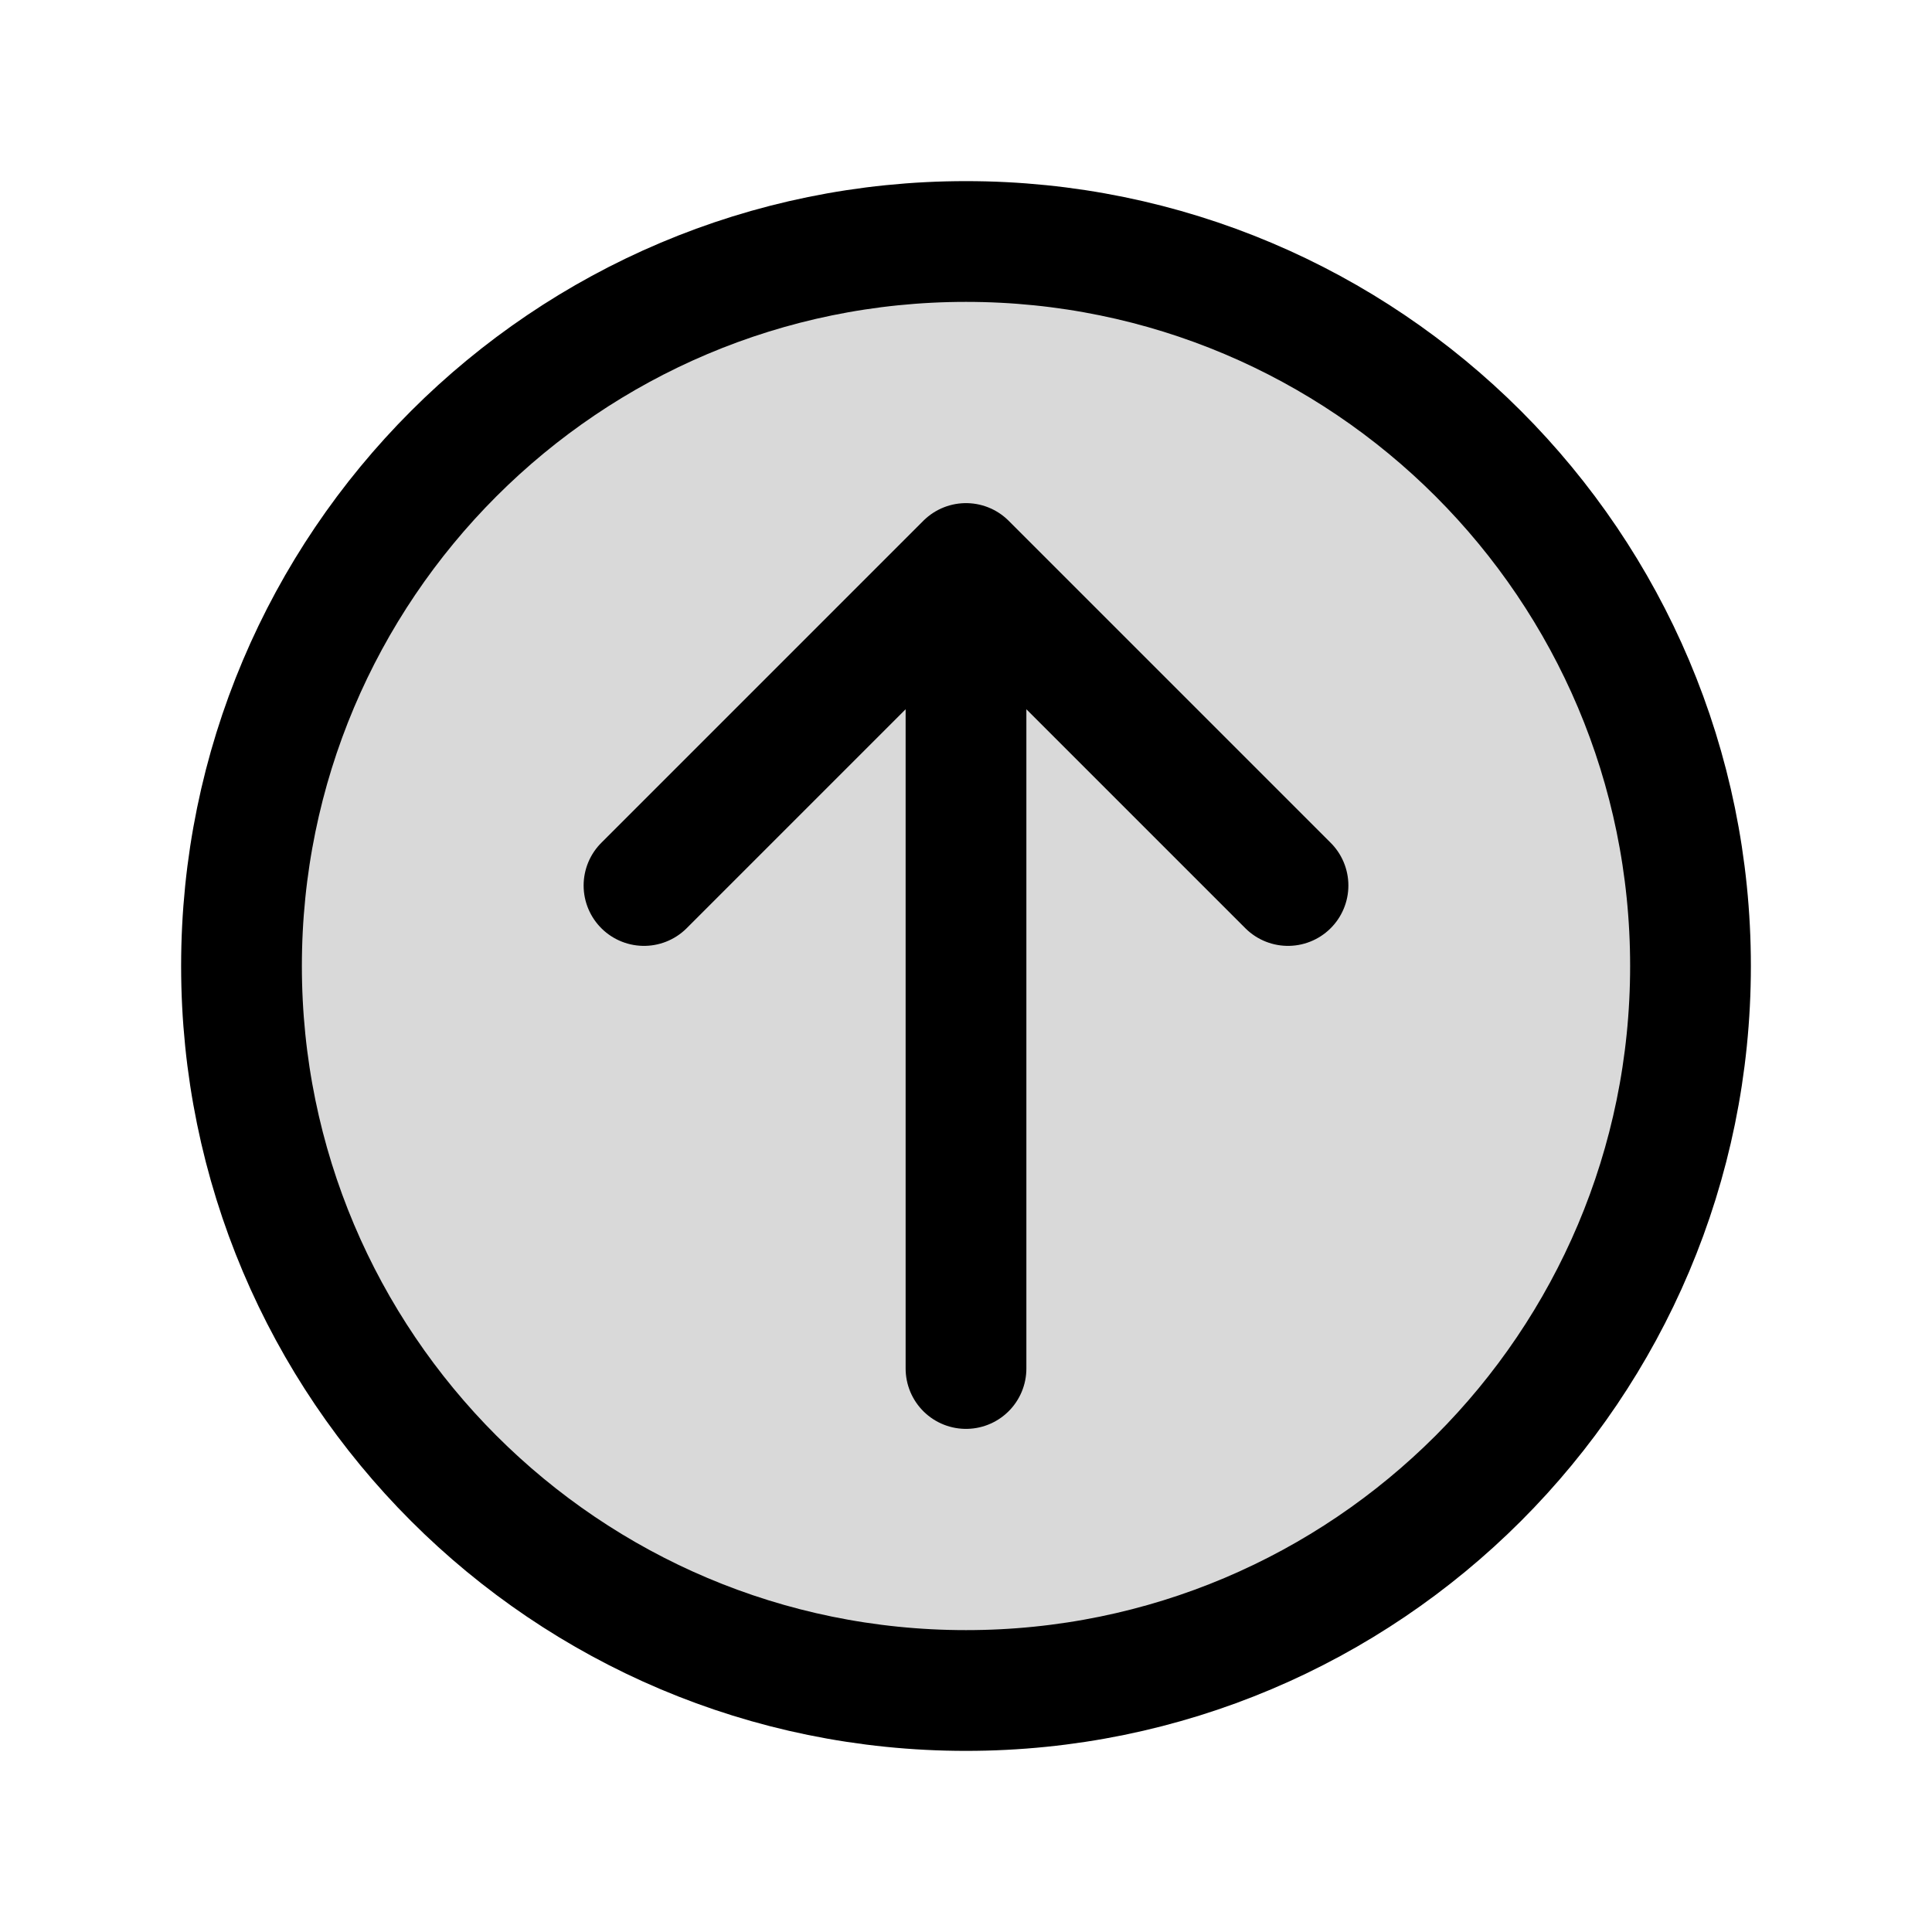
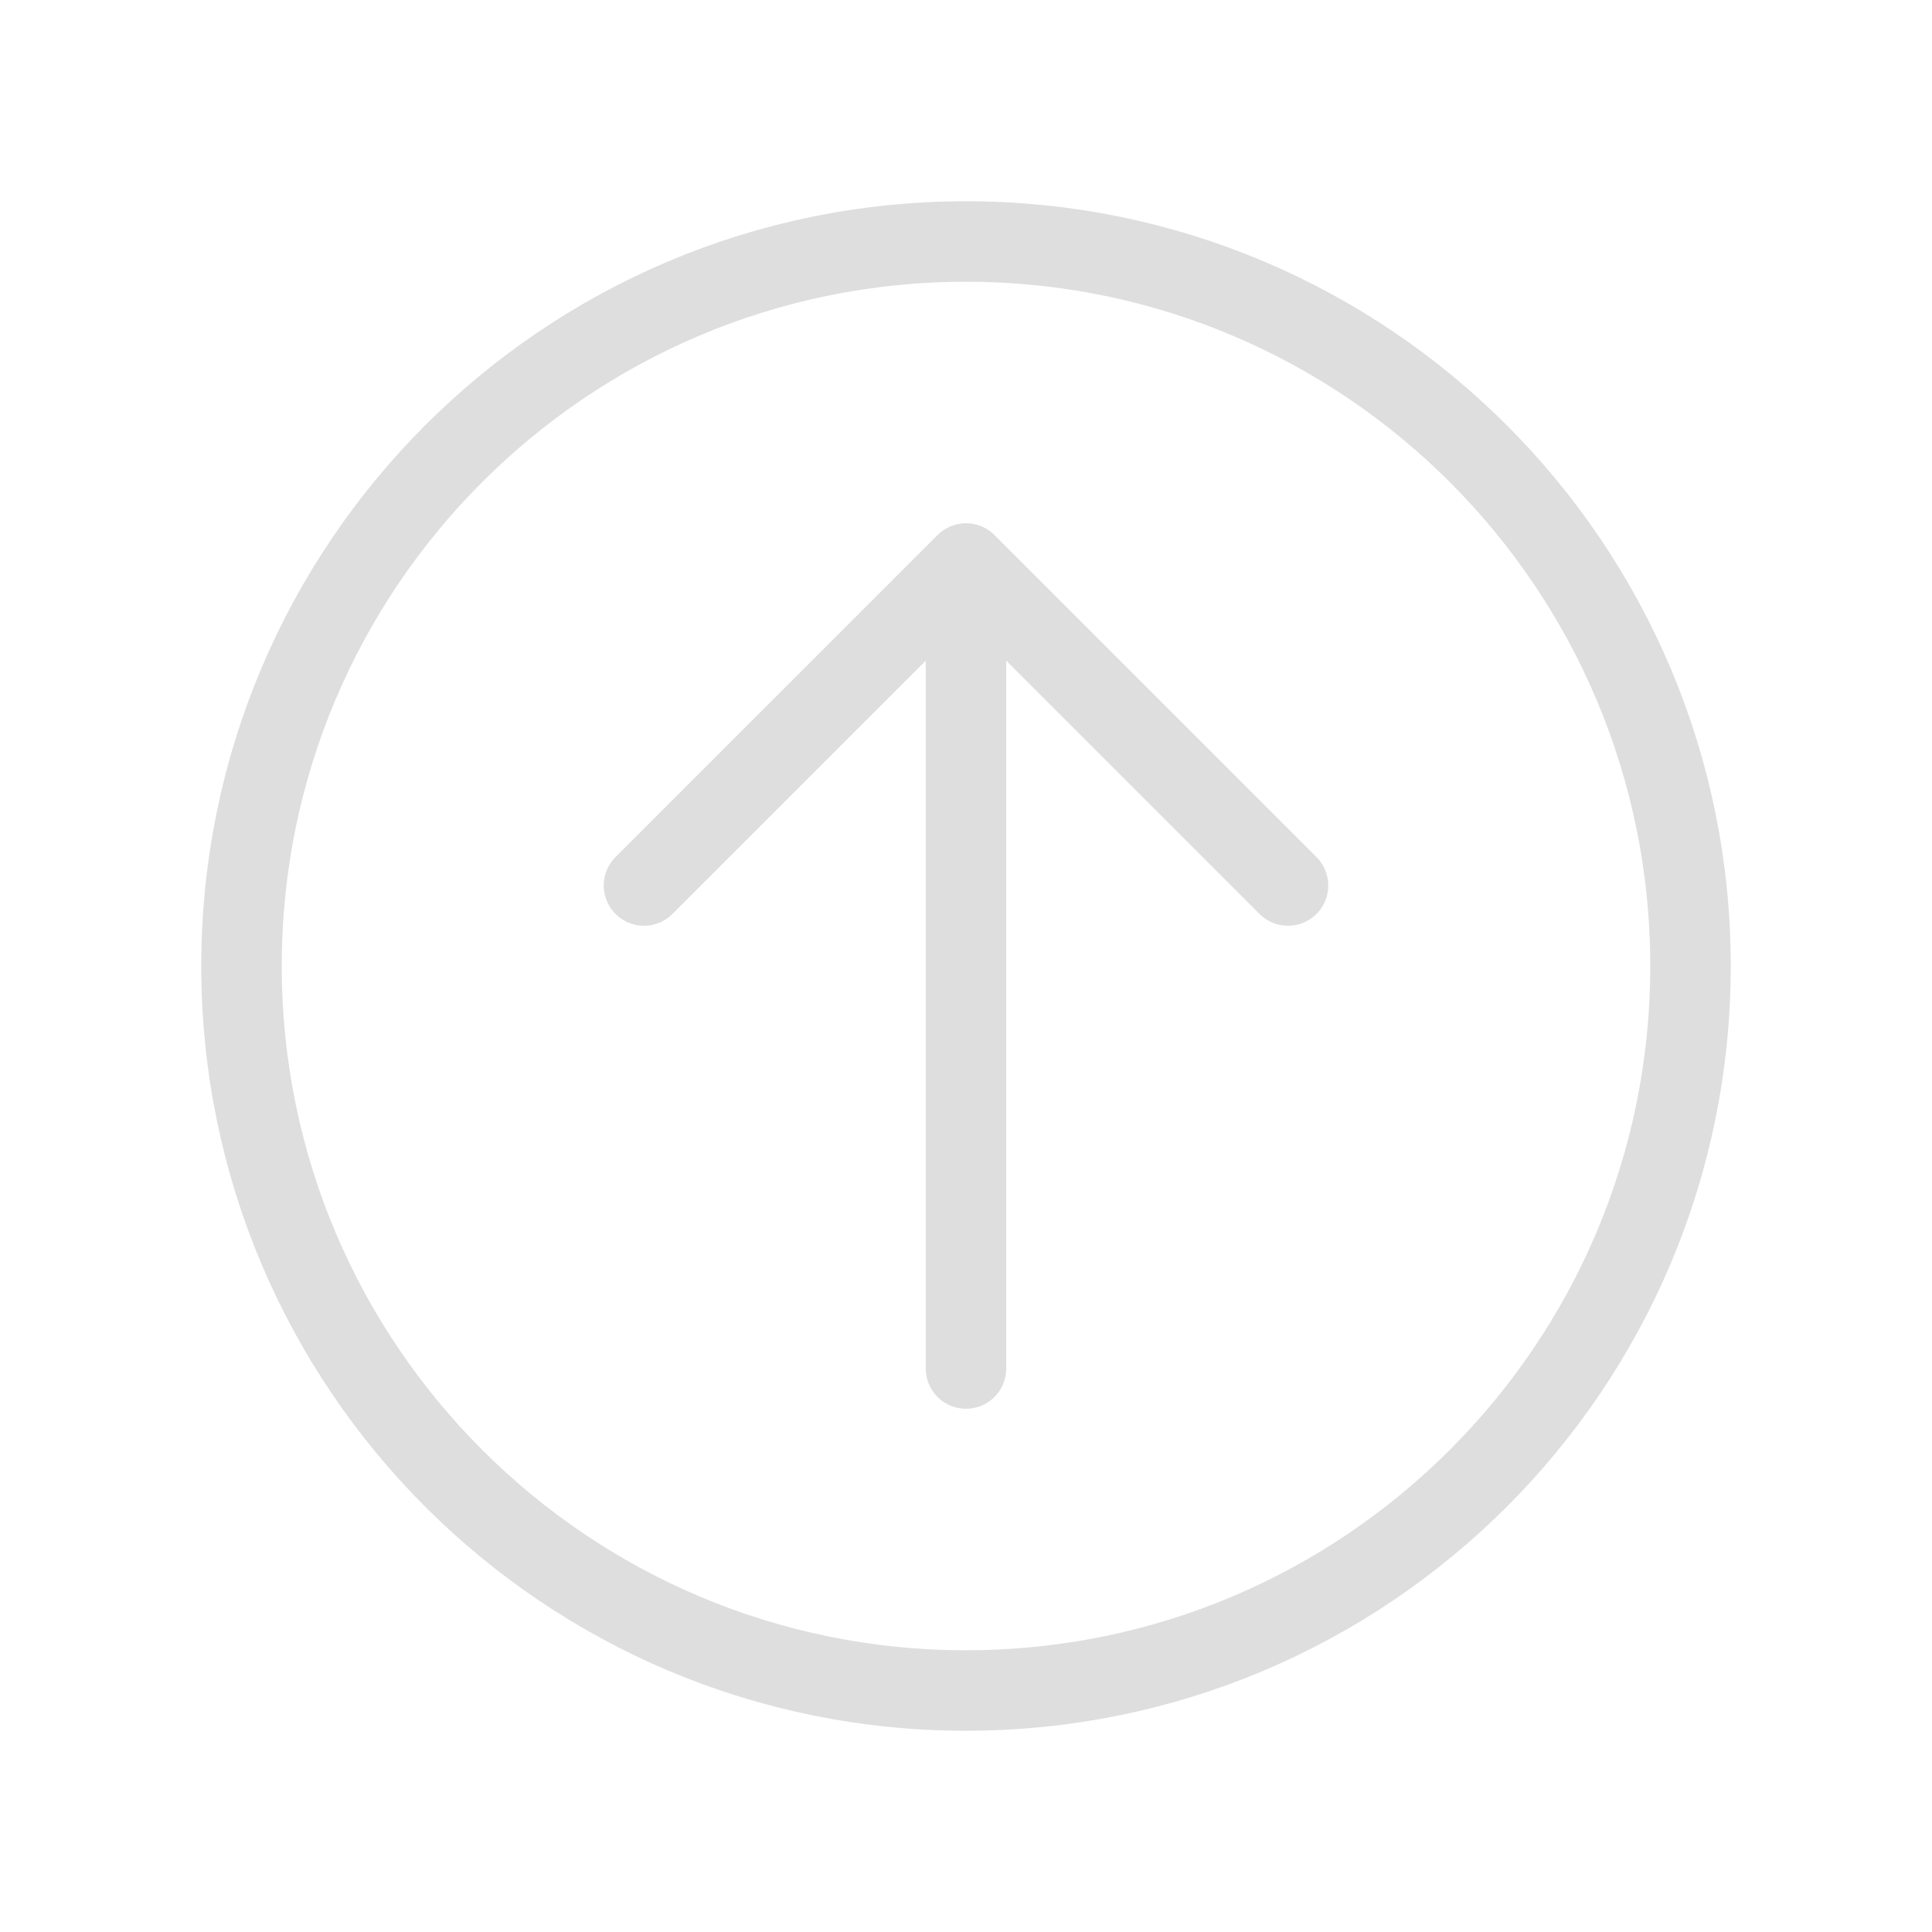
<svg xmlns="http://www.w3.org/2000/svg" width="800px" height="800px" viewBox="0 0 24 24" fill="none">
-   <path opacity="0.15" d="M21 12C21 16.971 16.971 21 12 21C7.029 21 3 16.971 3 12C3 7.029 7.029 3 12 3C16.971 3 21 7.029 21 12Z" fill="#000000" />
-   <path d="M12 7V17M12 7L16 11M12 7L8 11M21 12C21 16.971 16.971 21 12 21C7.029 21 3 16.971 3 12C3 7.029 7.029 3 12 3C16.971 3 21 7.029 21 12Z" stroke="#000000" stroke-width="1.5" stroke-linecap="round" stroke-linejoin="round" />
+   <path opacity="0.15" d="M21 12C21 16.971 16.971 21 12 21C7.029 21 3 16.971 3 12C3 7.029 7.029 3 12 3C16.971 3 21 7.029 21 12Z" fill="none" />
+   <path d="M12 7V17M12 7L16 11M12 7L8 11M21 12C21 16.971 16.971 21 12 21C7.029 21 3 16.971 3 12C3 7.029 7.029 3 12 3C16.971 3 21 7.029 21 12Z" stroke="#dedede" stroke-width="1" stroke-linecap="round" stroke-linejoin="round" />
</svg>
